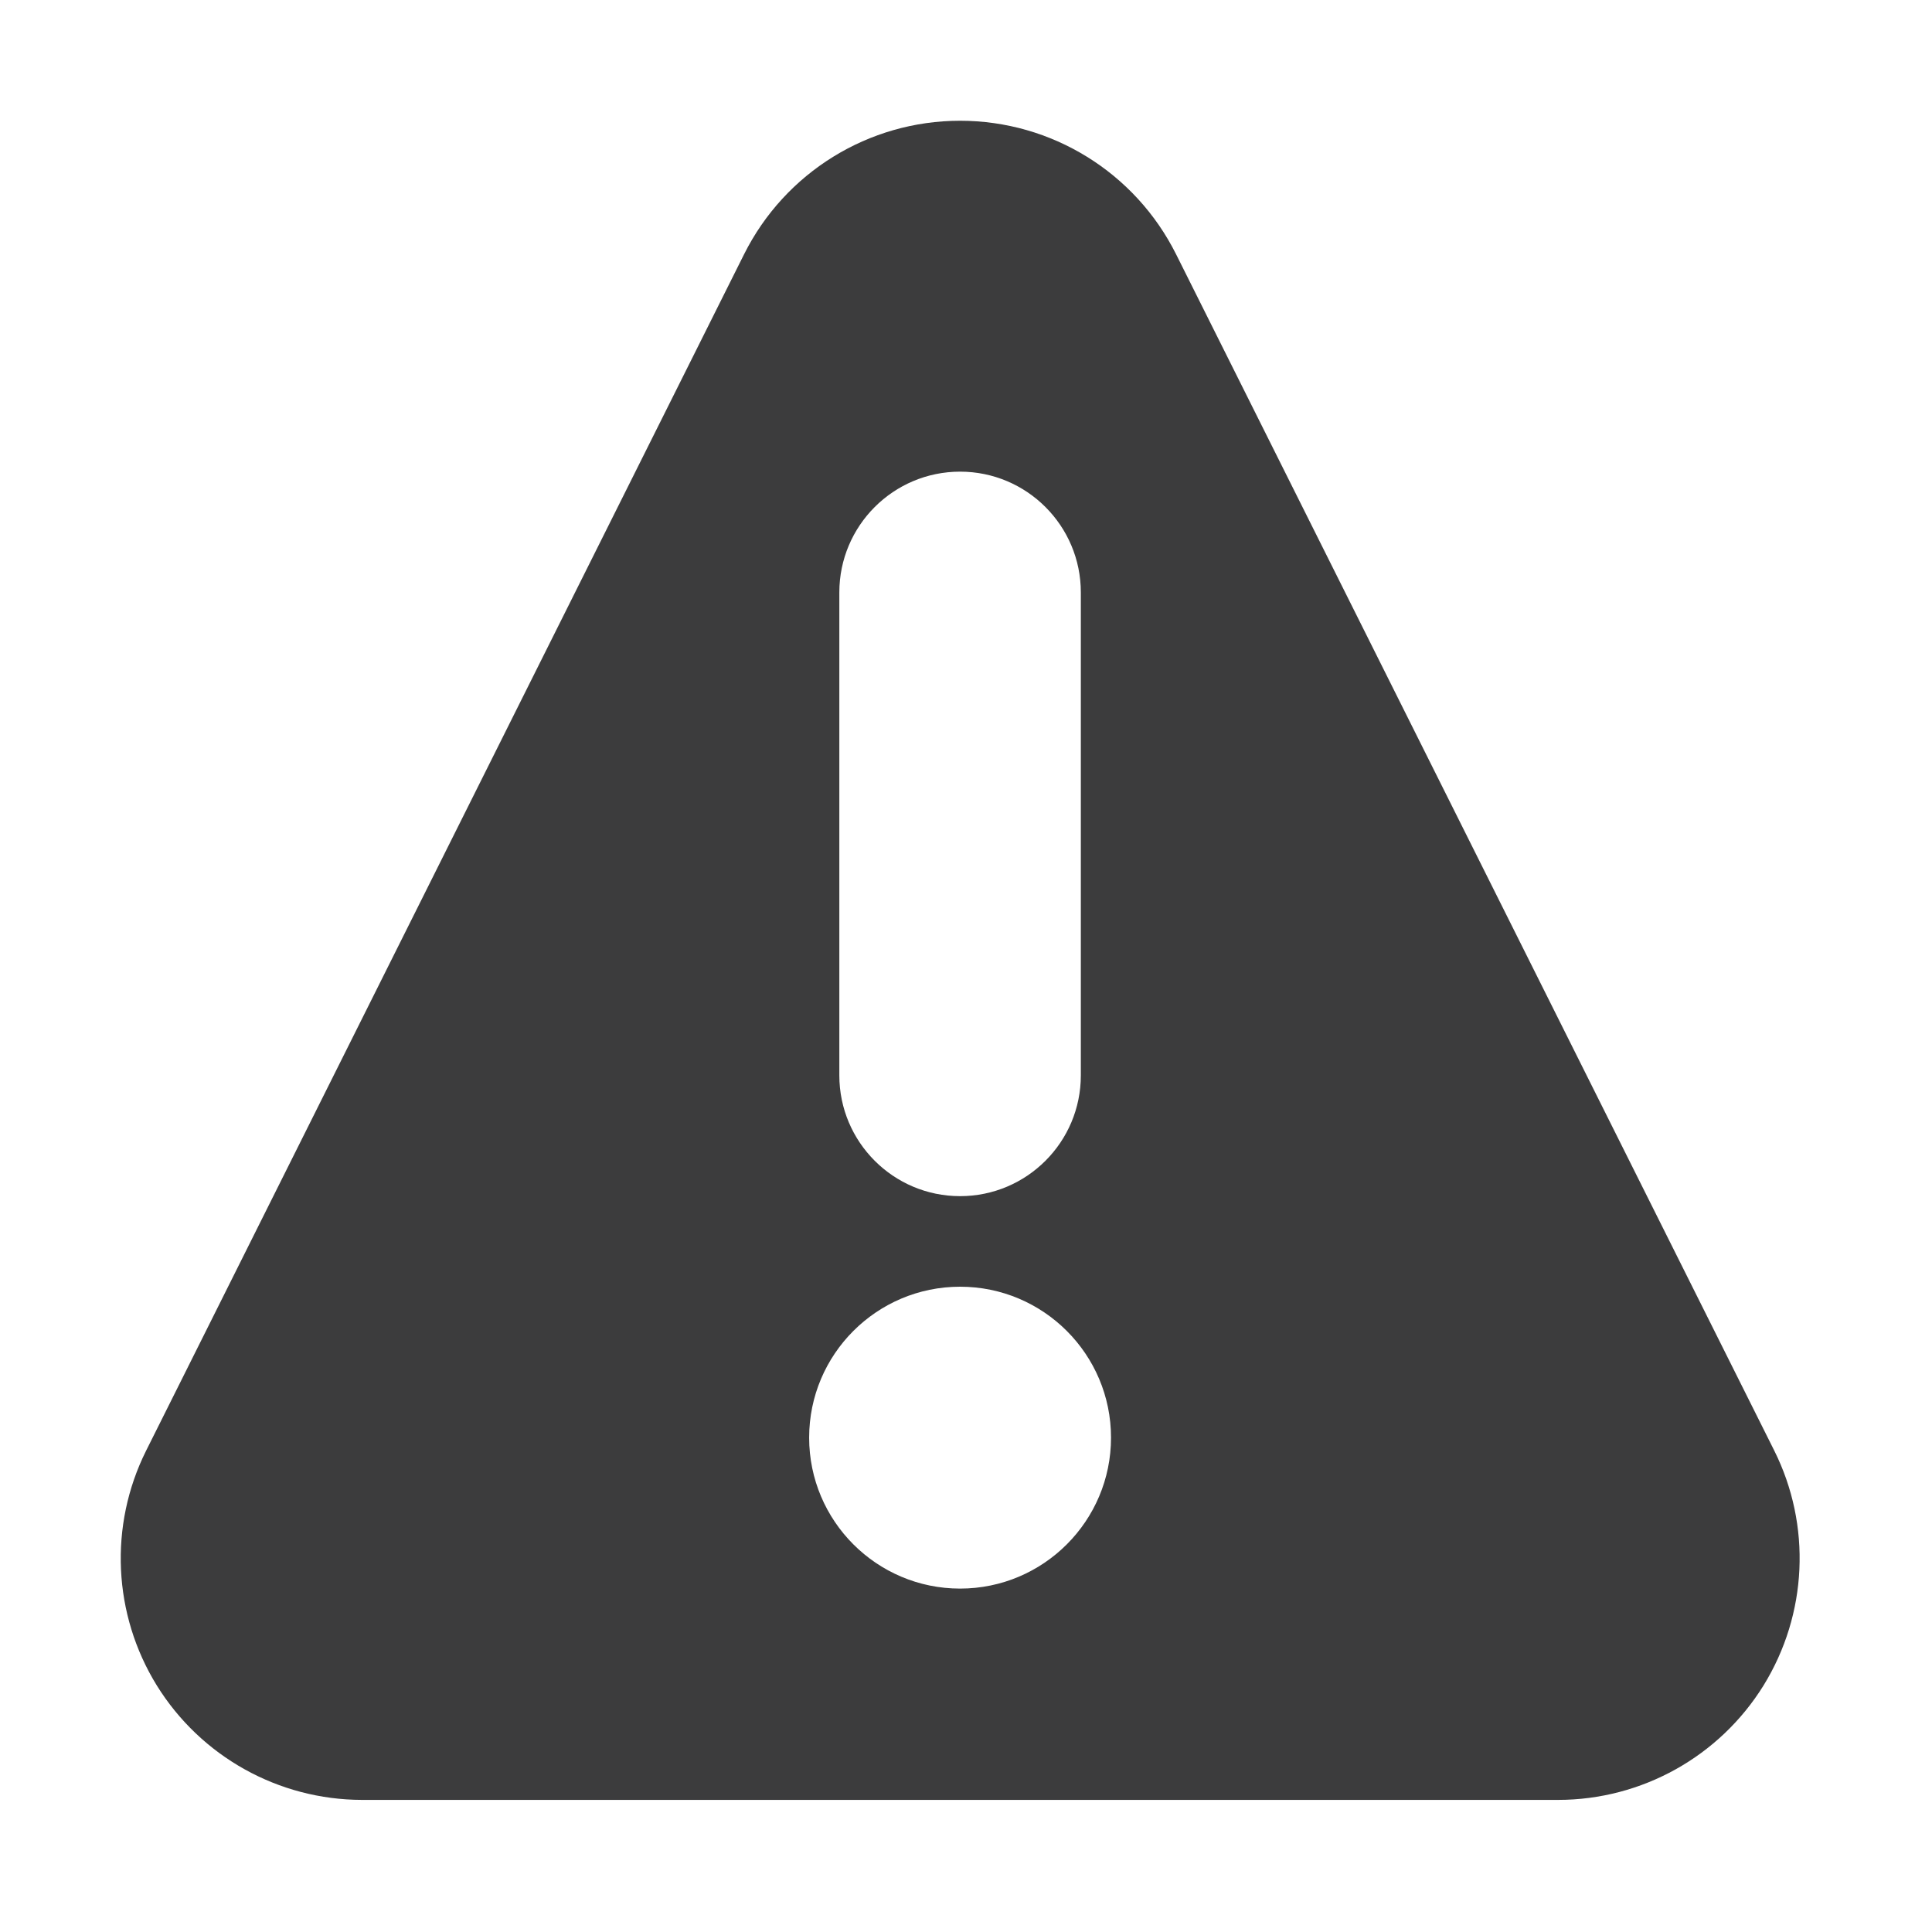
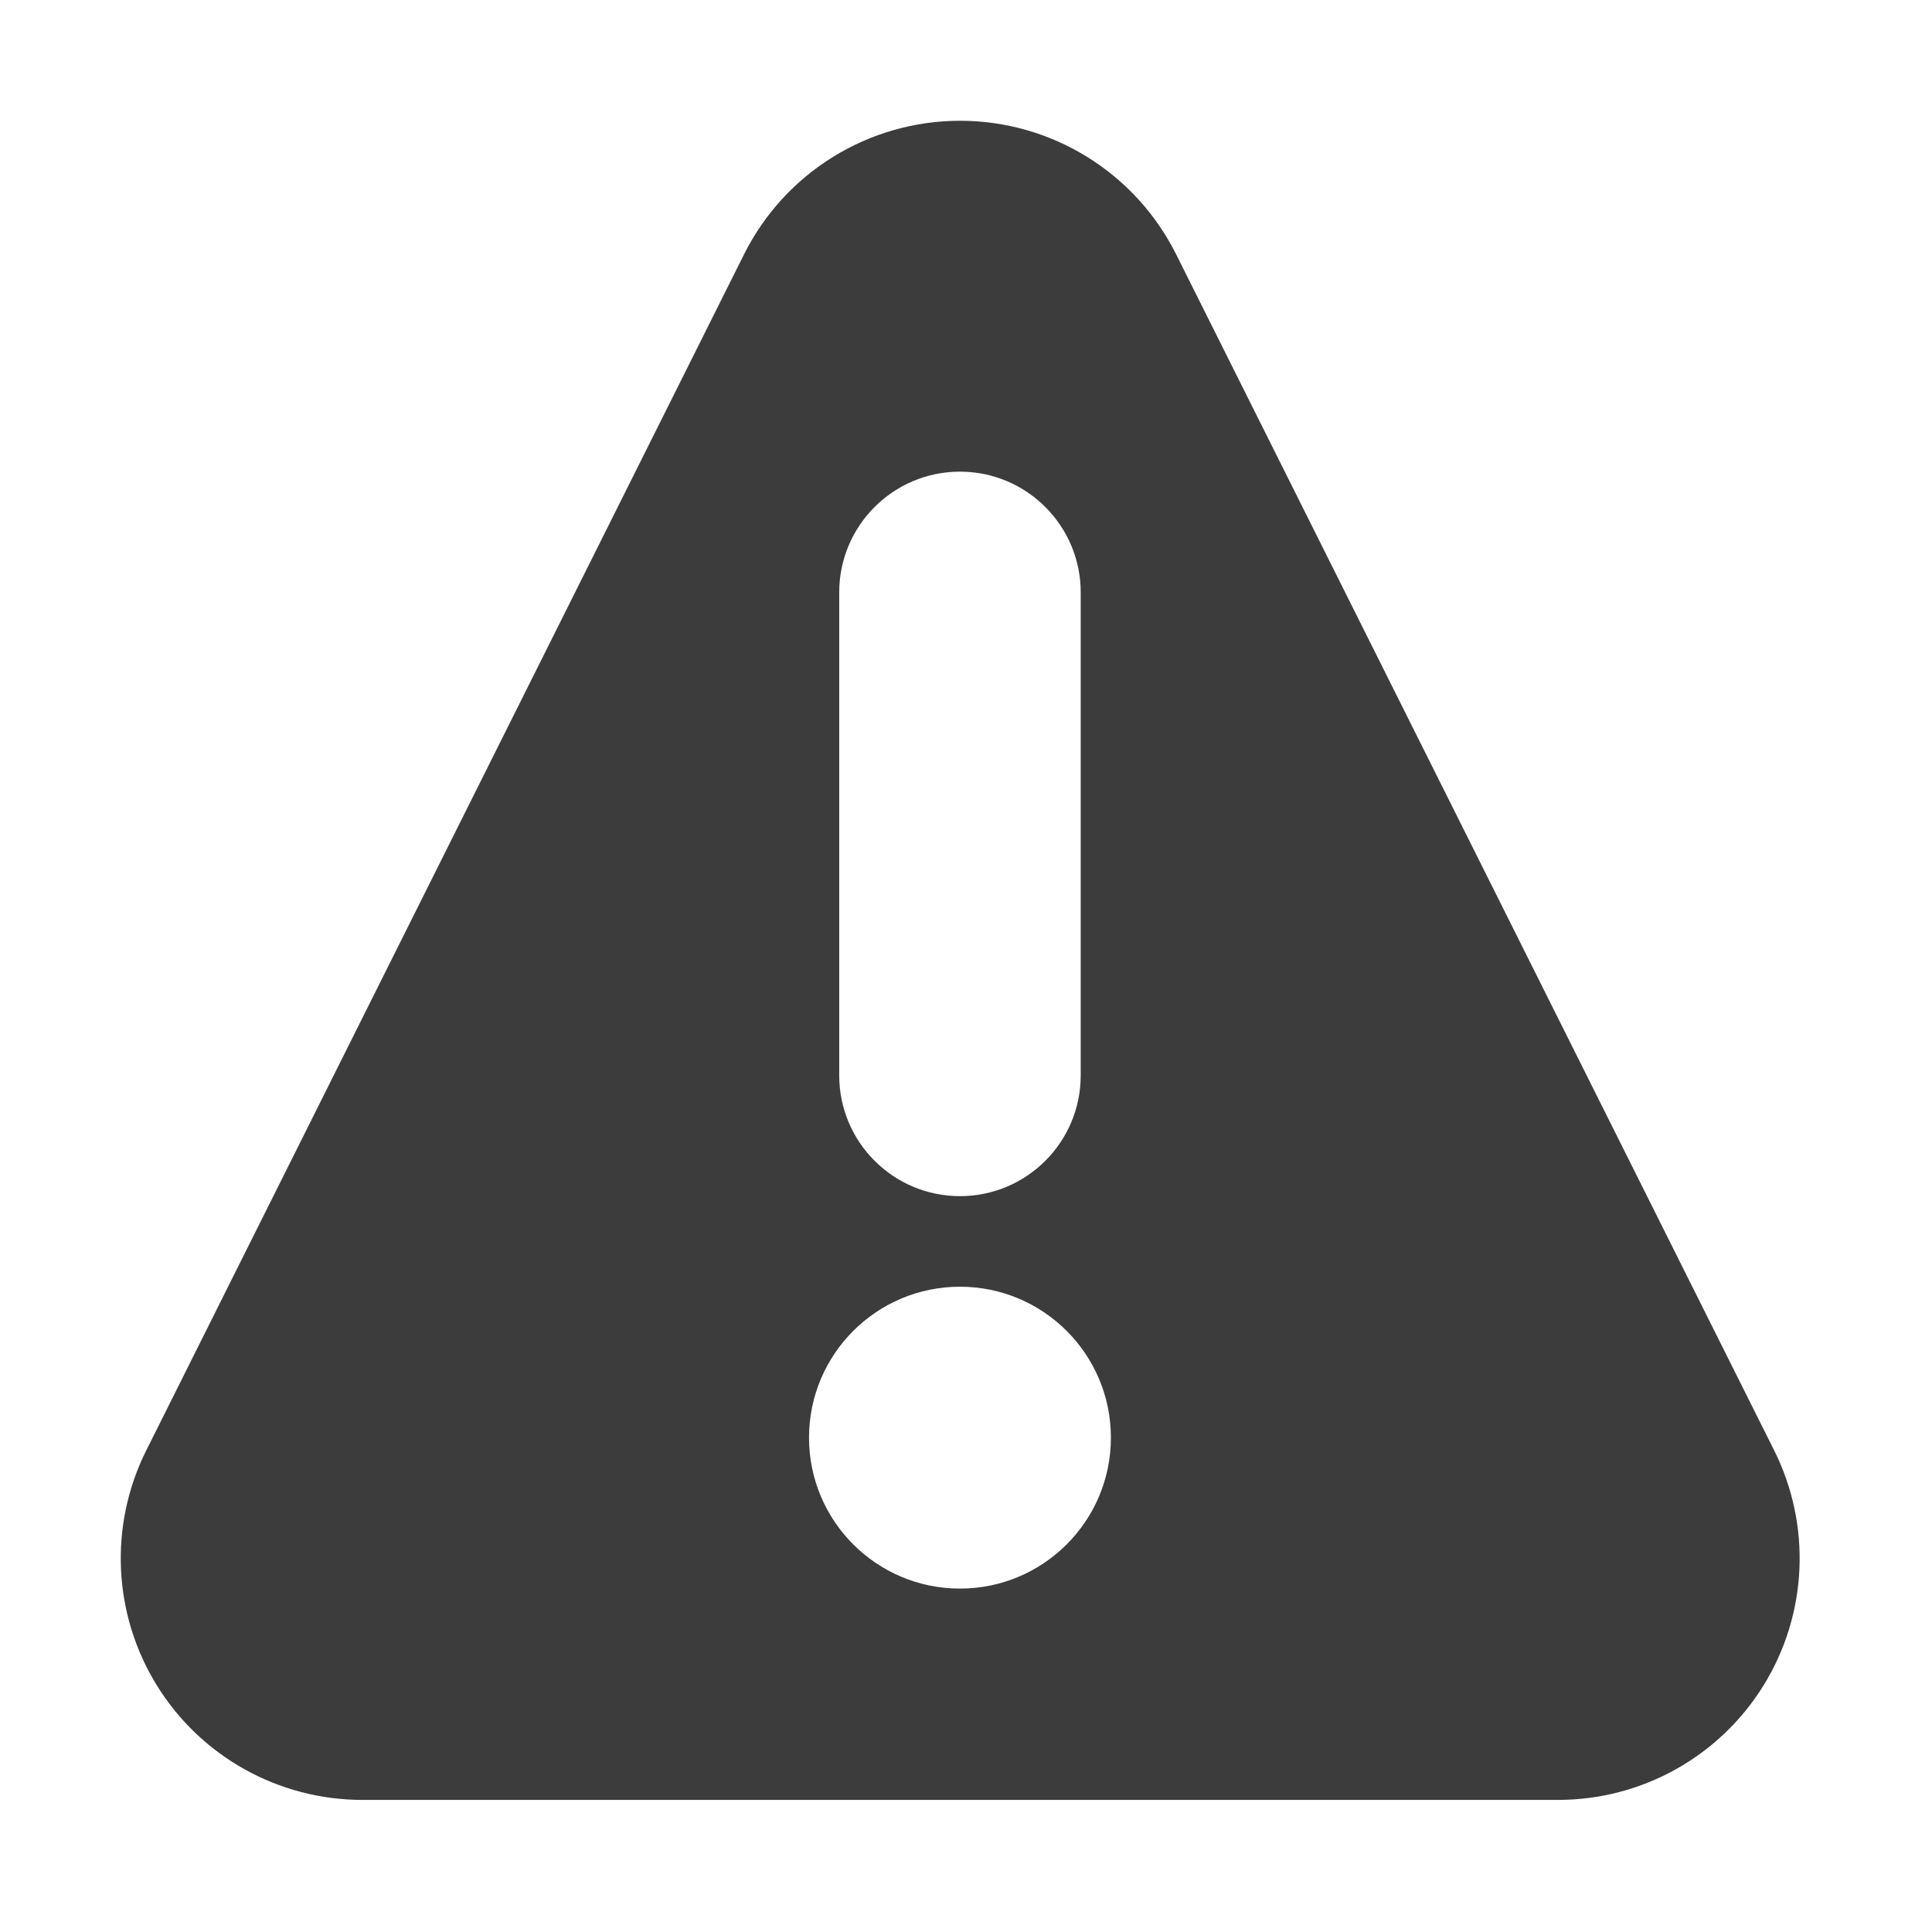
- <svg xmlns="http://www.w3.org/2000/svg" xmlns:xlink="http://www.w3.org/1999/xlink" width="16" height="16" viewBox="0 0 16 16">
+ <svg xmlns="http://www.w3.org/2000/svg" xmlns:xlink="http://www.w3.org/1999/xlink" width="16" height="16">
  <defs>
-     <path id="i-warning16-a" d="M14.693,12.012 L9.74,2.106 C9.401,1.428 8.709,1 7.951,1 C7.193,1 6.501,1.428 6.162,2.106 L1.209,12.016 C0.901,12.635 0.935,13.37 1.299,13.959 C1.664,14.547 2.306,14.905 2.998,14.906 L12.903,14.906 C13.596,14.906 14.24,14.547 14.605,13.958 C14.969,13.368 15.003,12.632 14.693,12.012 L14.693,12.012 Z M6.951,4.906 C6.951,4.354 7.399,3.906 7.951,3.906 C8.503,3.906 8.951,4.354 8.951,4.906 L8.951,8.906 C8.951,9.458 8.503,9.906 7.951,9.906 C7.399,9.906 6.951,9.458 6.951,8.906 L6.951,4.906 Z M7.951,13.156 C7.261,13.156 6.701,12.596 6.701,11.906 C6.701,11.216 7.261,10.656 7.951,10.656 C8.641,10.656 9.201,11.216 9.201,11.906 C9.201,12.596 8.641,13.156 7.951,13.156 L7.951,13.156 Z" />
+     <path id="a" d="M14.693 12.012L9.74 2.106a2 2 0 00-3.578 0l-4.953 9.91a2 2 0 001.789 2.89h9.905a2 2 0 001.79-2.894zM6.95 4.906a1 1 0 112 0v4a1 1 0 11-2 0v-4zm1 8.25a1.25 1.25 0 110-2.5 1.25 1.25 0 010 2.5z" />
  </defs>
-   <use fill="#0C0C0D" fill-opacity=".8" fill-rule="evenodd" xlink:href="#i-warning16-a" />
+   <use fill="#0C0C0D" fill-opacity=".8" fill-rule="evenodd" xlink:href="#a" />
</svg>
